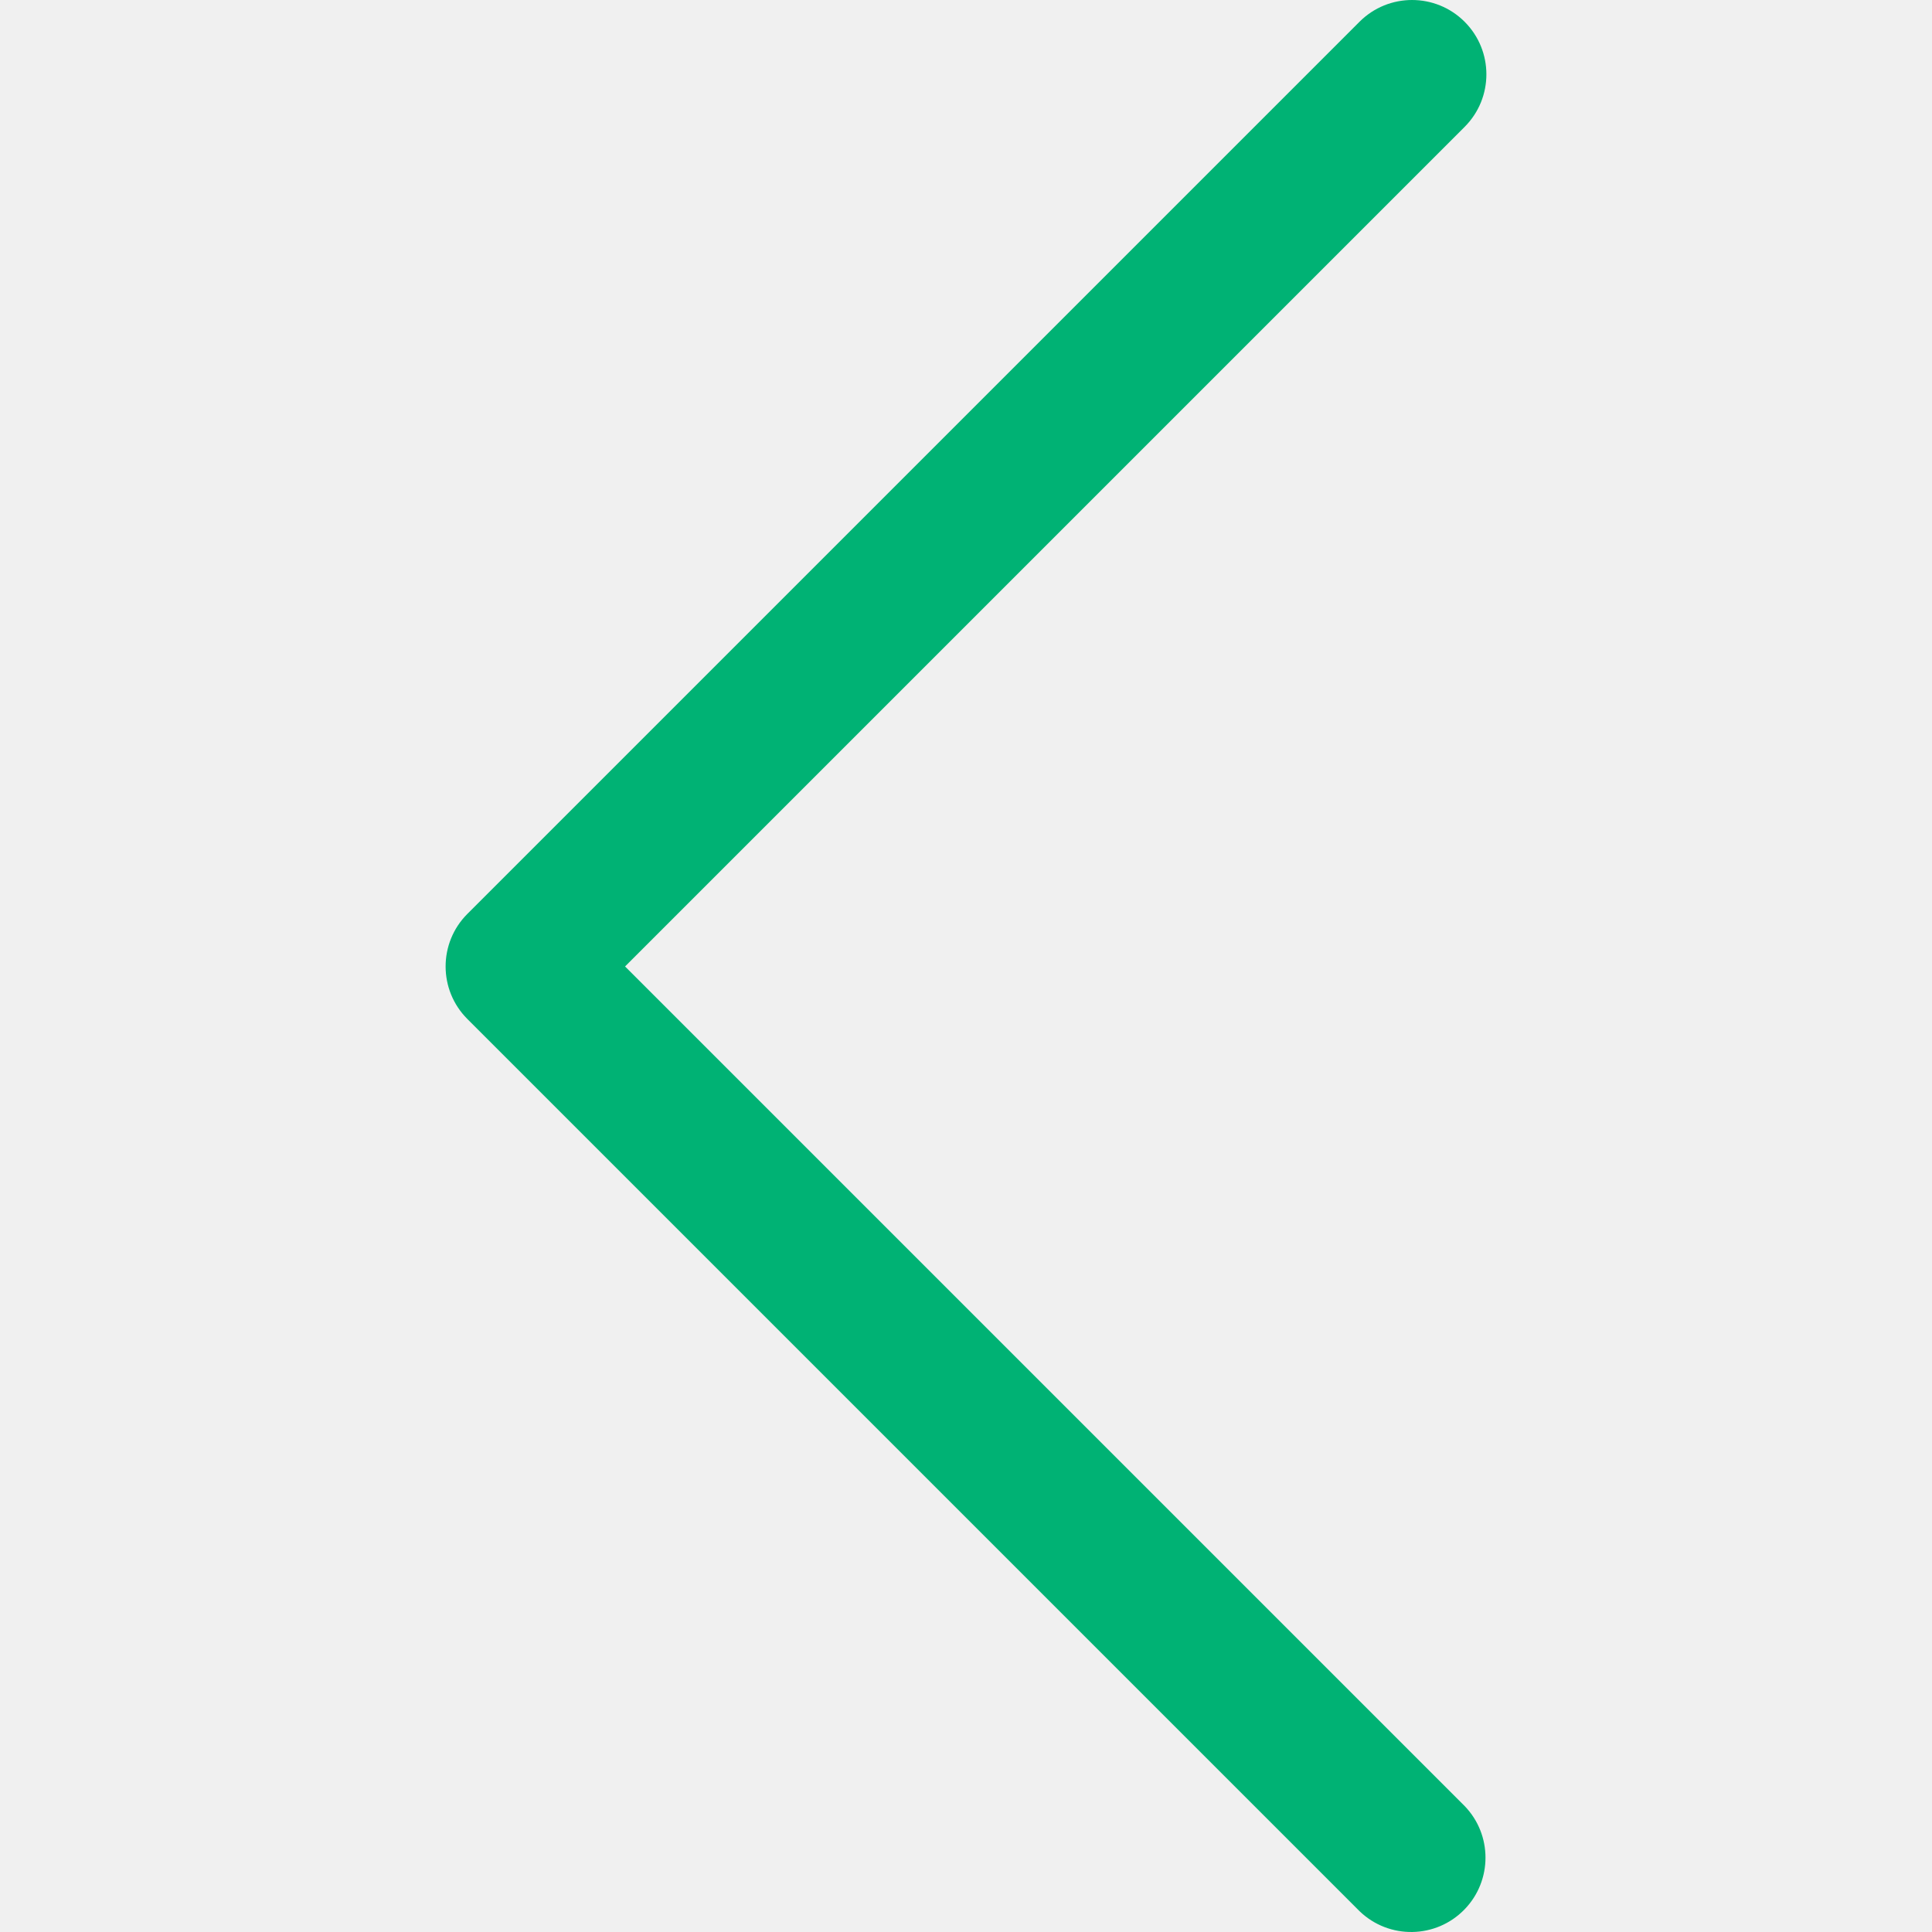
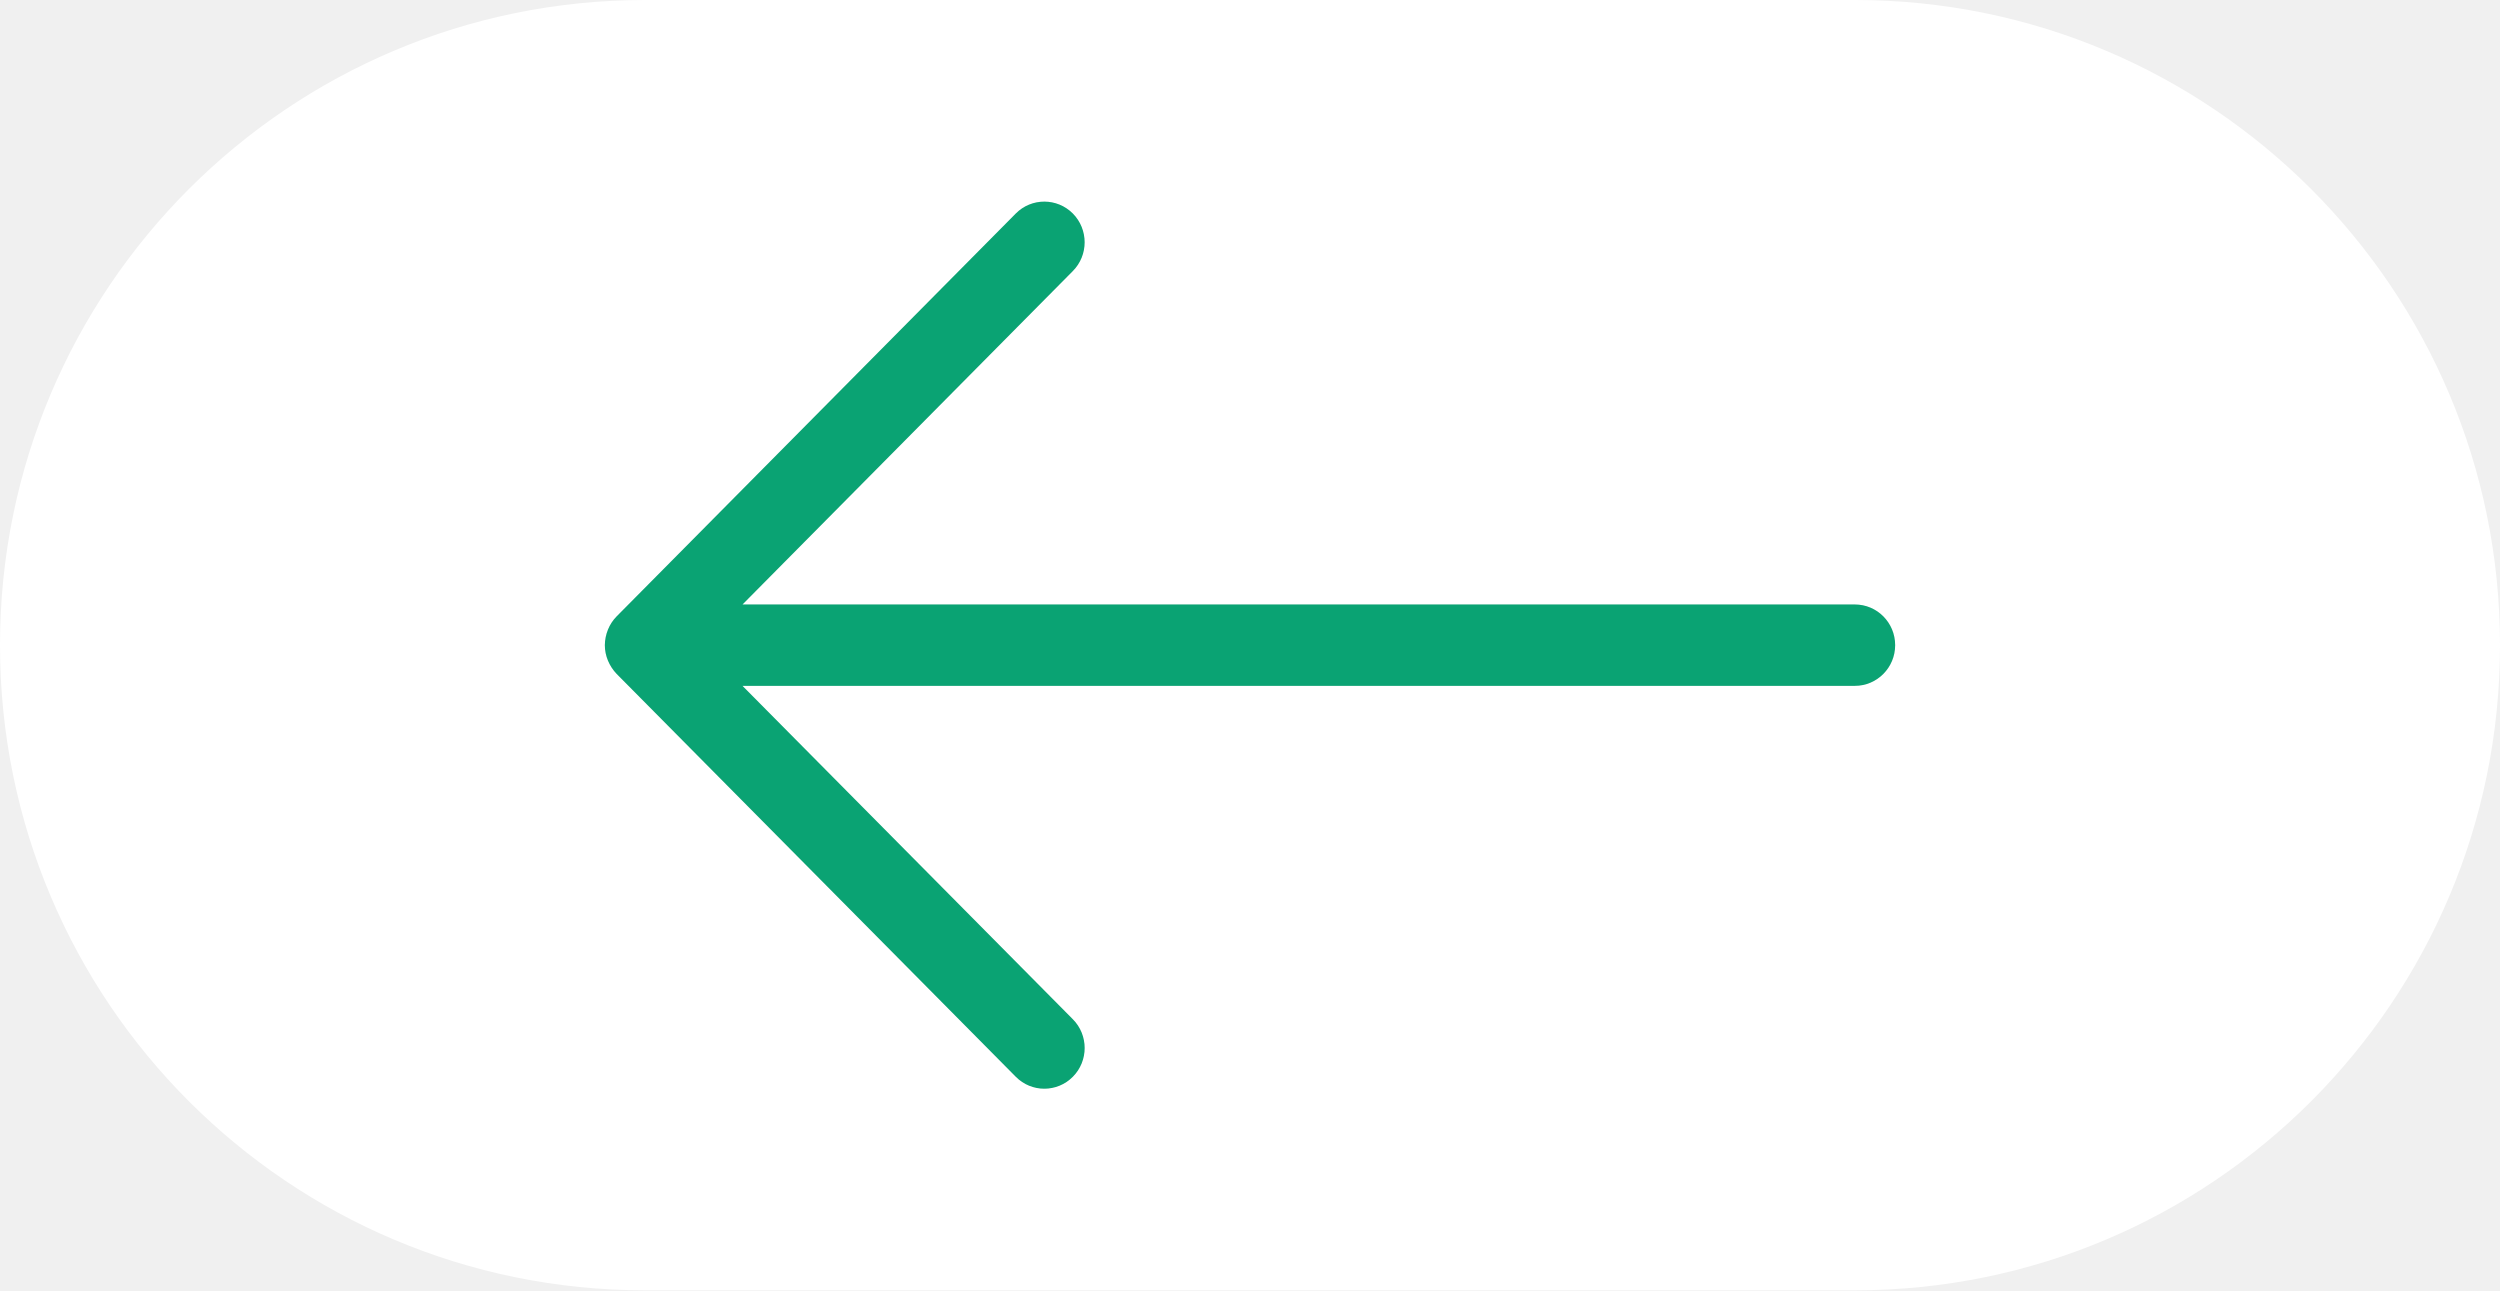
- <svg xmlns="http://www.w3.org/2000/svg" version="1.1" id="Capa_1" x="0px" y="0px" viewBox="0 0 443.52 443.52" style="enable-background:new 0 0 443.52 443.52;" xml:space="preserve">
-   <g>
-     <path fill="#00B274" d="M143.492,221.863L336.226,29.129c6.663-6.664,6.663-17.468,0-24.132c-6.665-6.662-17.468-6.662-24.132,0l-204.8,204.8    c-6.662,6.664-6.662,17.468,0,24.132l204.8,204.8c6.78,6.548,17.584,6.36,24.132-0.42c6.387-6.614,6.387-17.099,0-23.712    L143.492,221.863z" />
-   </g>
+ <svg xmlns="http://www.w3.org/2000/svg" width="62" height="32" viewBox="0 0 62 32" fill="none">
+   <path fill-rule="evenodd" clip-rule="evenodd" d="M46 32C54.837 32 62 24.837 62 16C62 7.163 54.837 0 46 0L16 0C7.163 0 0 7.163 0 16C0 24.837 7.163 32 16 32L46 32ZM15.293 16.713C15.11 16.521 15 16.267 15 16C15.003 15.735 15.106 15.475 15.293 15.286L25.192 5.295C25.582 4.902 26.215 4.902 26.606 5.295C26.996 5.689 26.997 6.328 26.606 6.722L18.414 14.991L46 14.991C46.552 14.991 47 15.442 47 16C47 16.557 46.552 17.009 46 17.009L18.413 17.009L26.606 25.277C26.997 25.671 26.997 26.311 26.606 26.704C26.216 27.098 25.583 27.099 25.192 26.704L15.293 16.713Z" fill="white" />
+   <path fill-rule="evenodd" clip-rule="evenodd" d="M15 16C15 16.267 15.11 16.521 15.293 16.713L25.192 26.704C25.583 27.099 26.216 27.098 26.606 26.704C26.997 26.311 26.997 25.671 26.606 25.277L18.413 17.009L46 17.009C46.552 17.009 47 16.557 47 16C47 15.442 46.552 14.991 46 14.991L18.414 14.991L26.606 6.722C26.997 6.328 26.996 5.689 26.606 5.295C26.215 4.902 25.582 4.902 25.192 5.295L15.293 15.286C15.106 15.475 15.003 15.735 15 16Z" fill="#0AA373" />
</svg>
